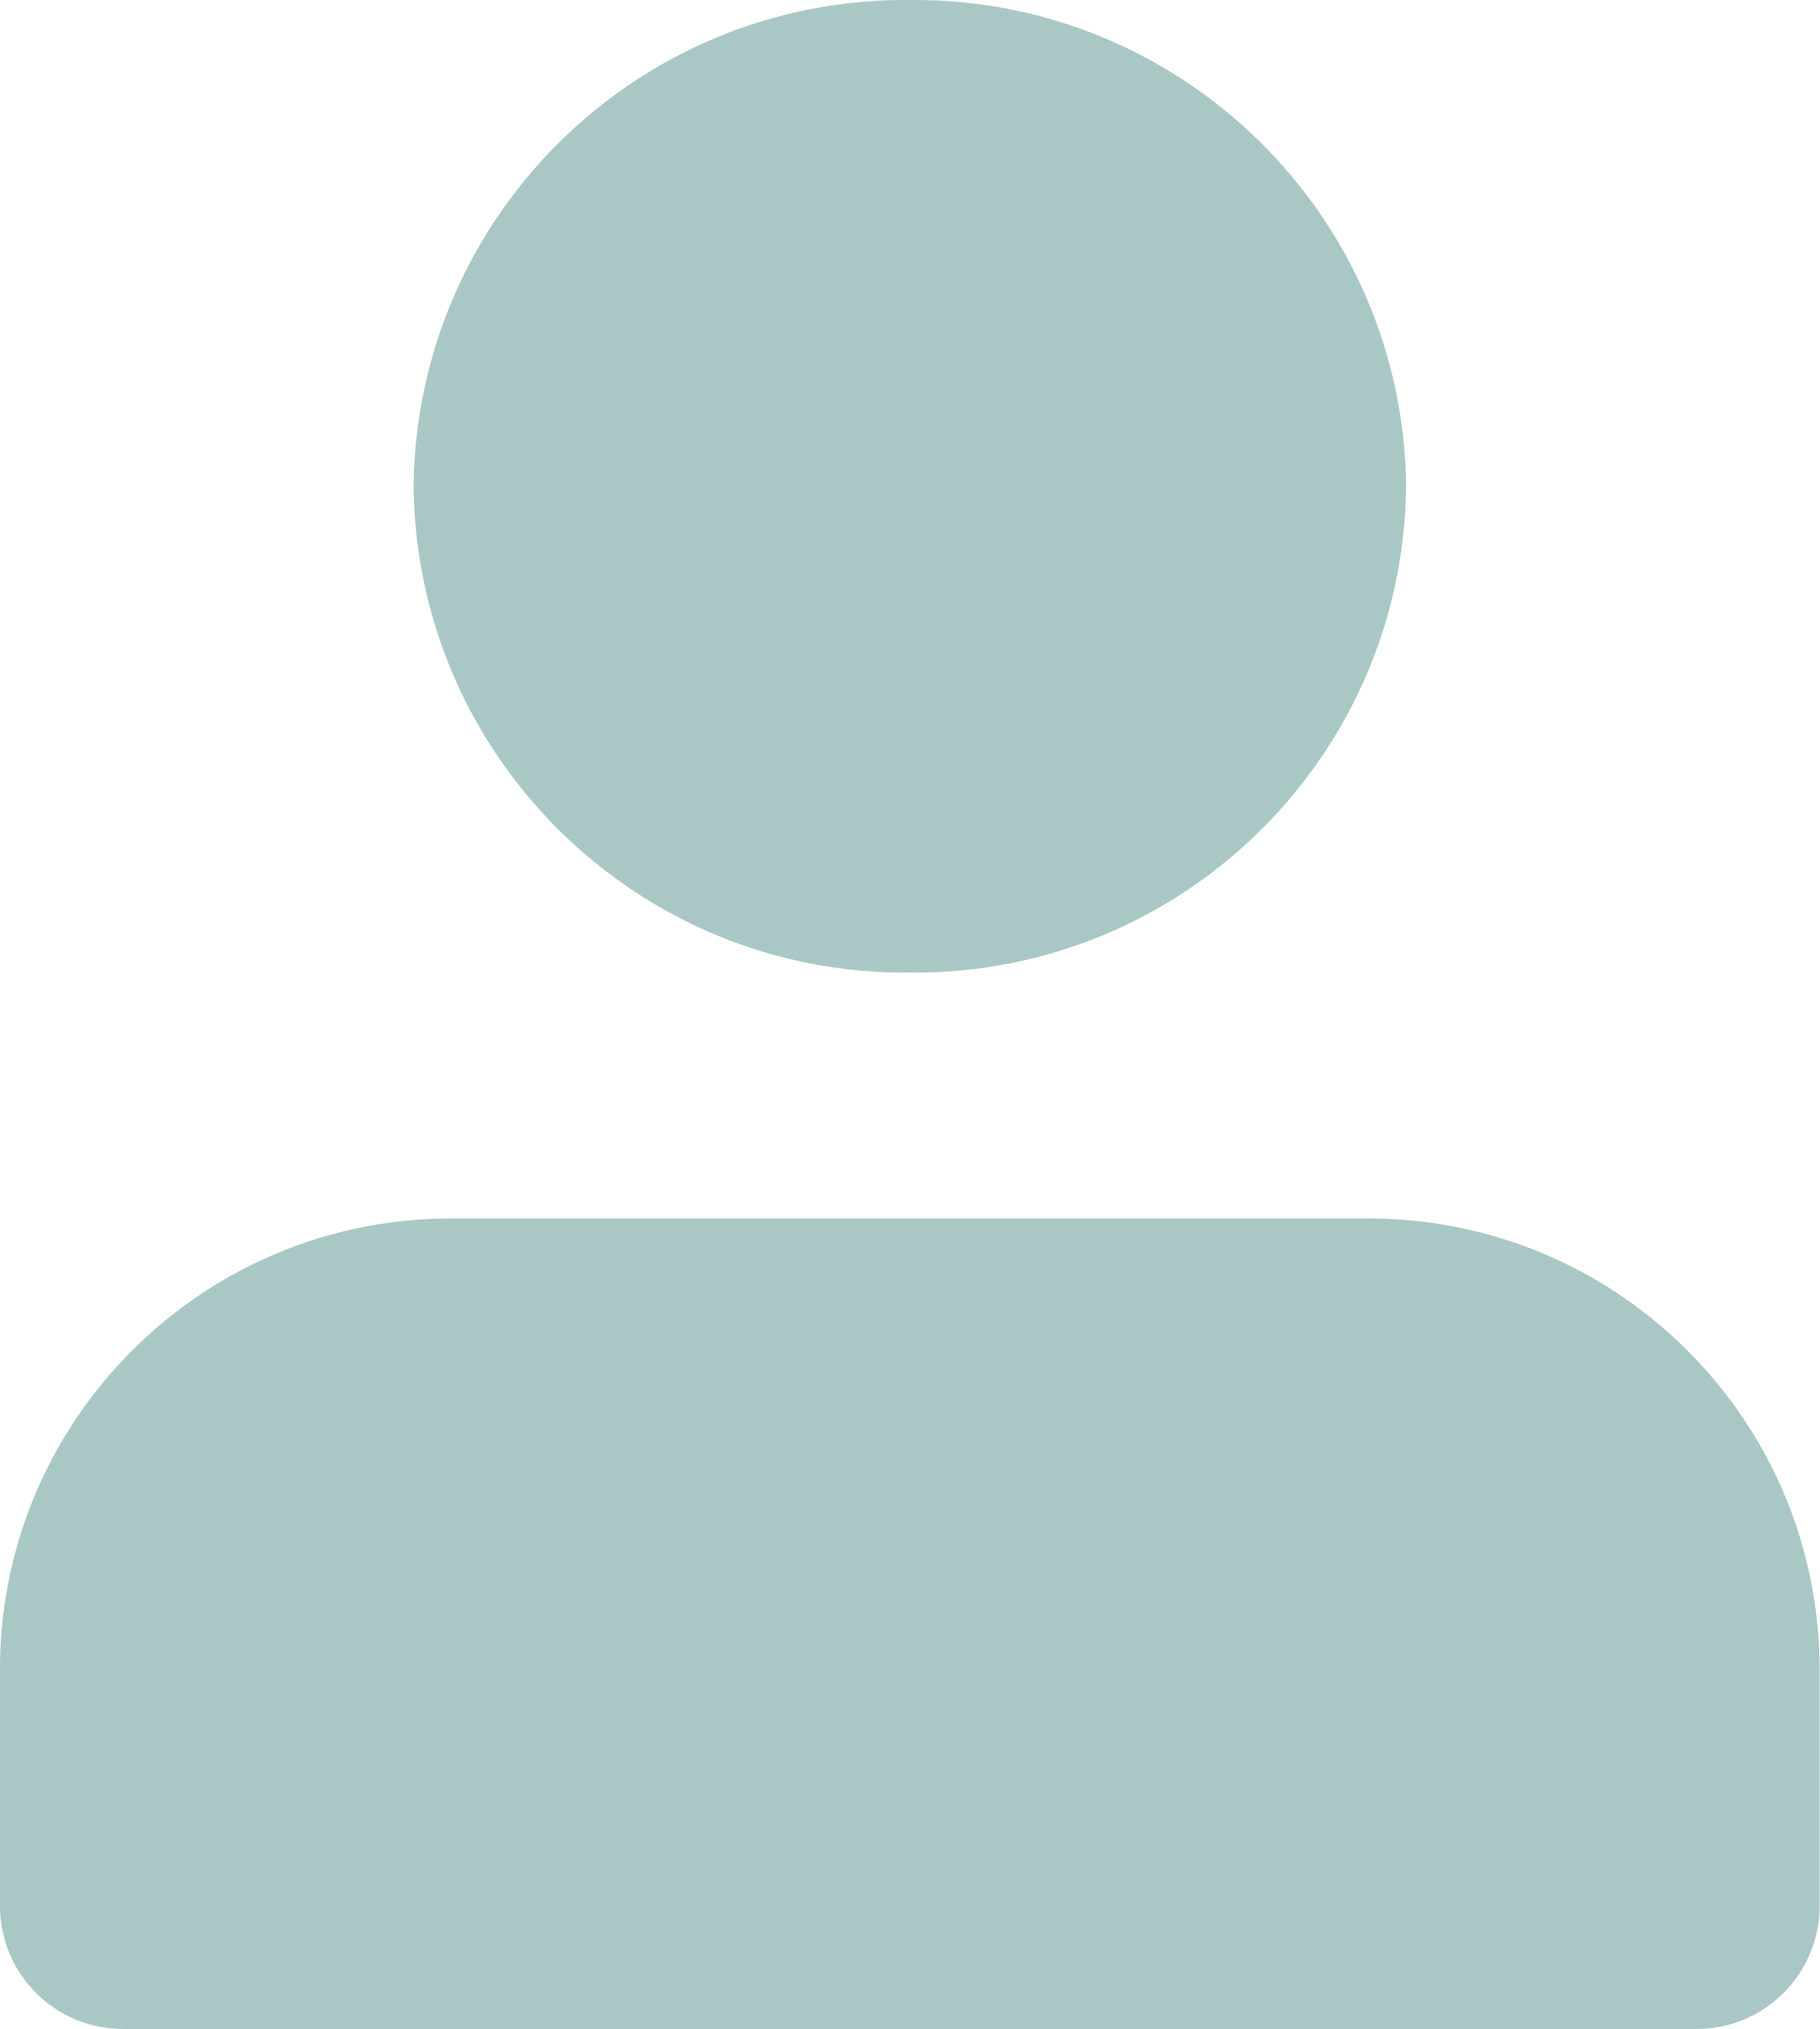
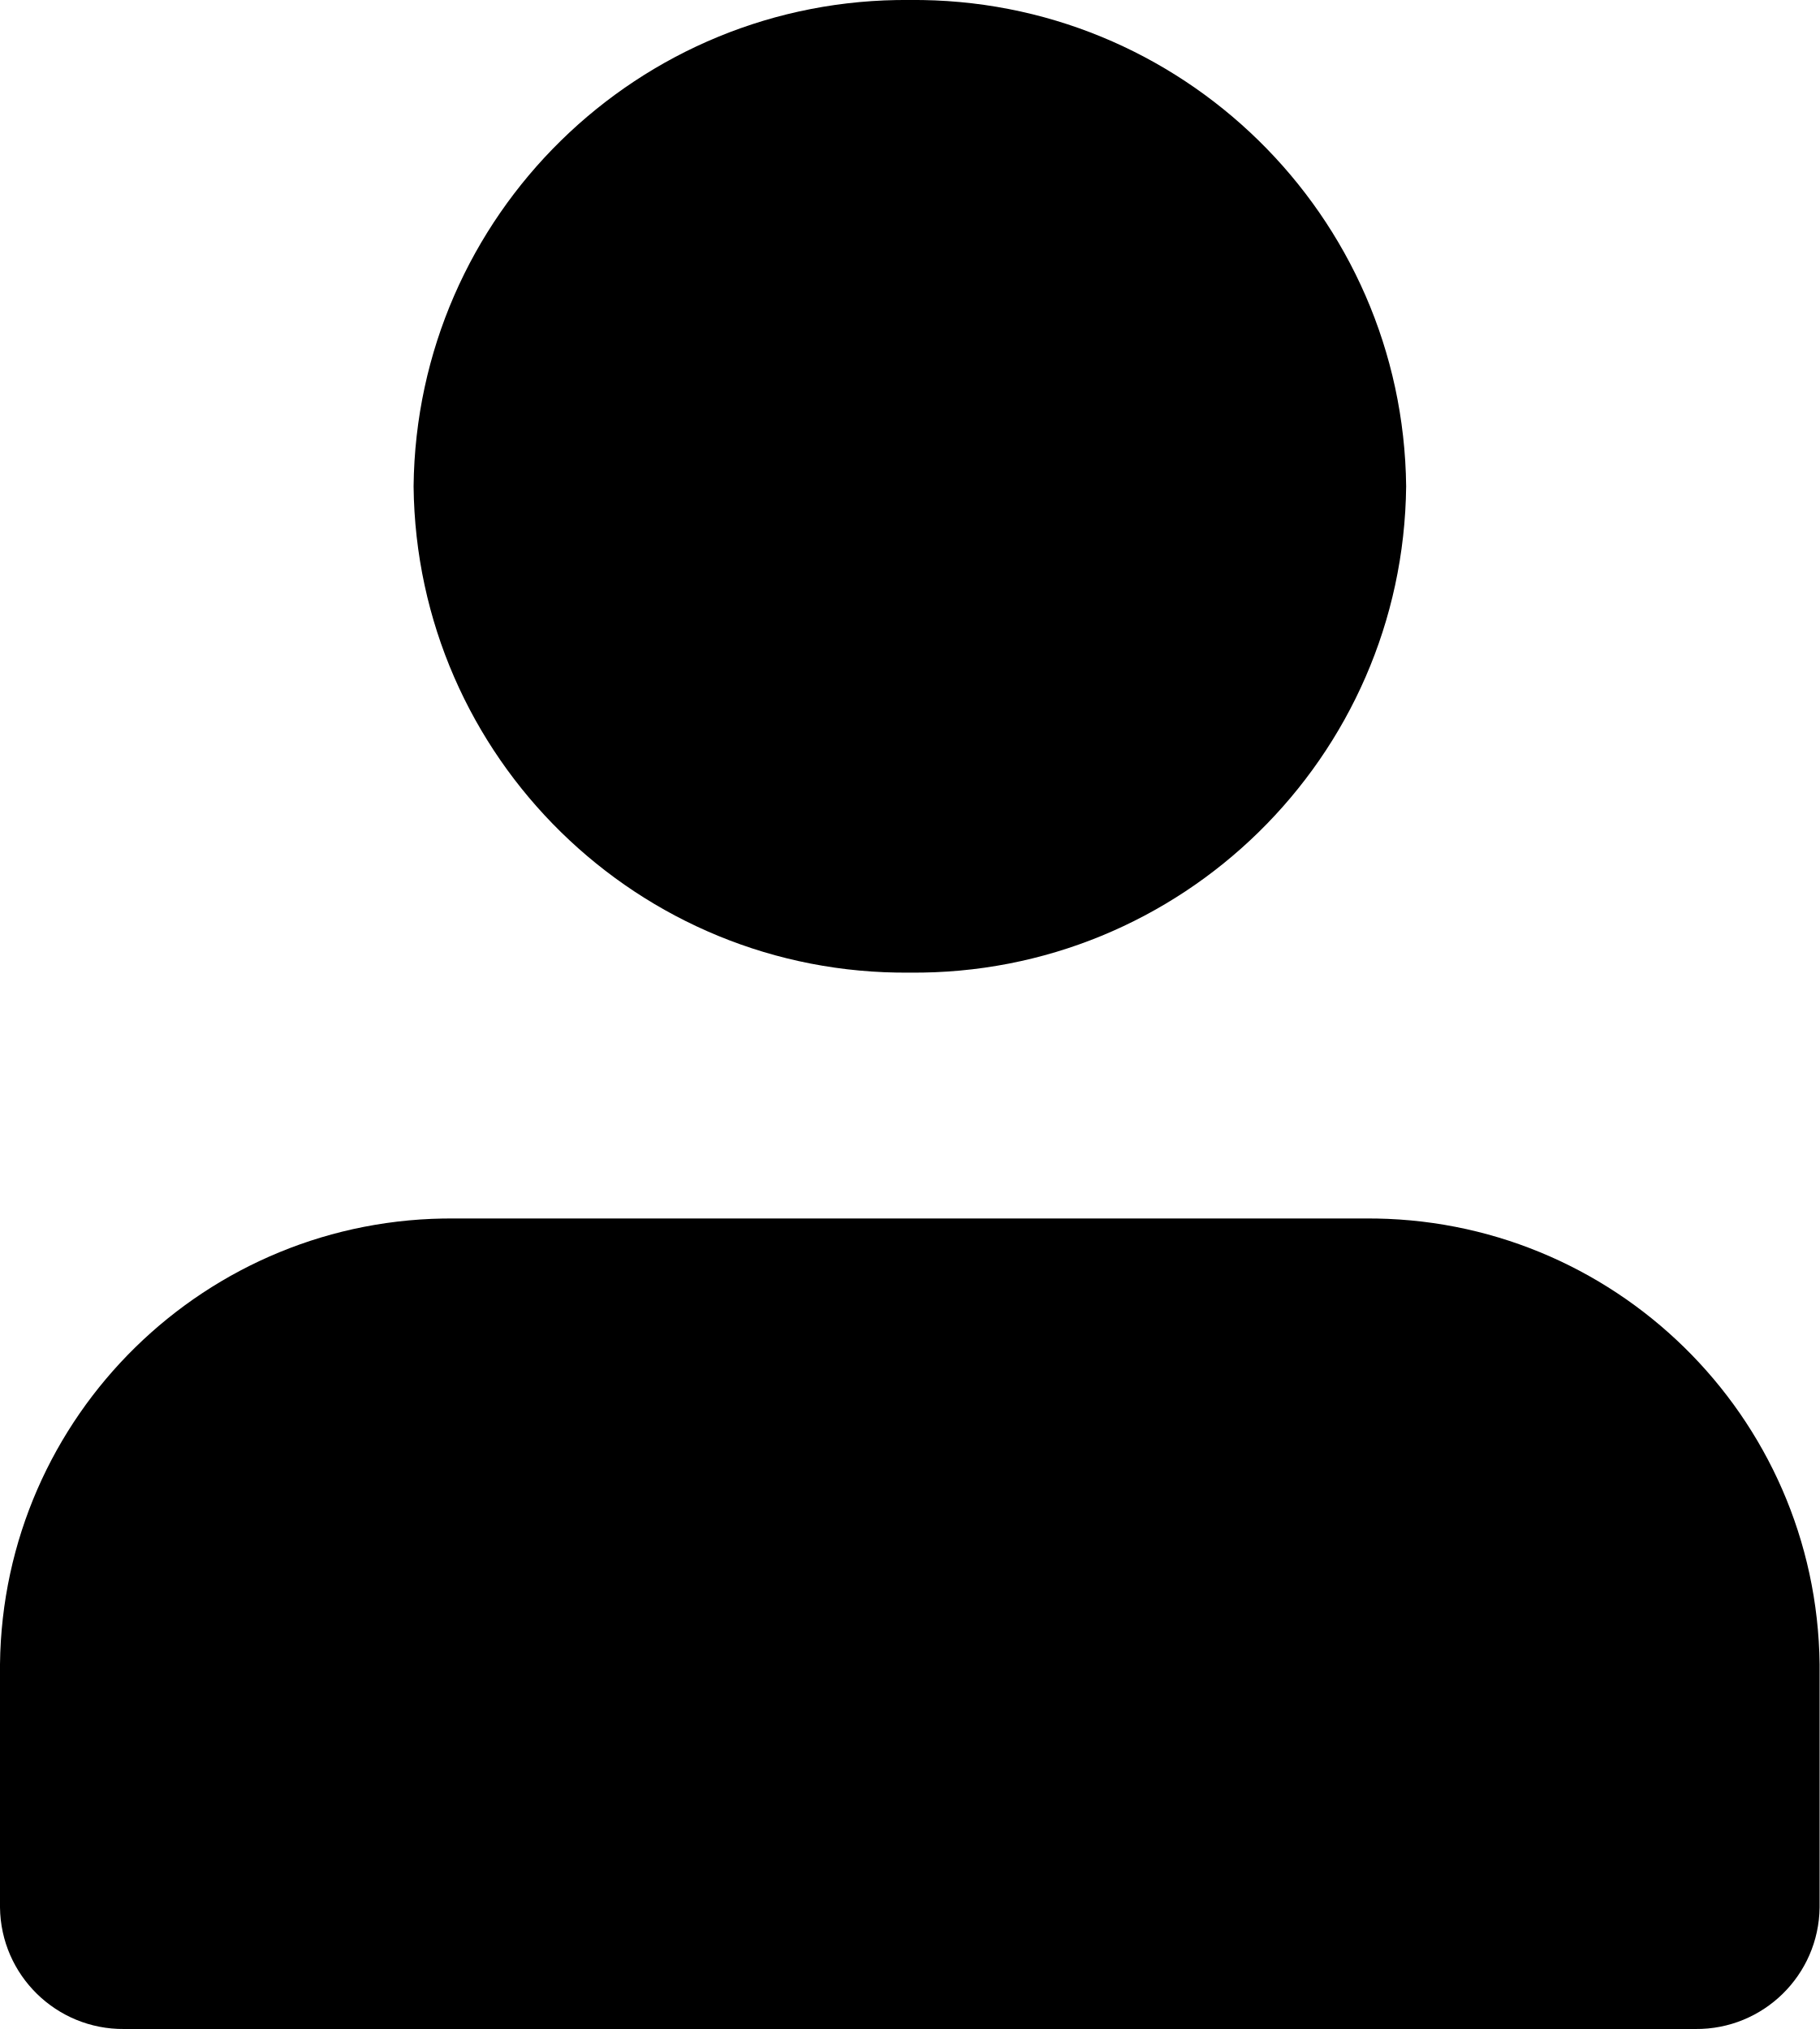
<svg xmlns="http://www.w3.org/2000/svg" width="13.466" height="15.02" viewBox="0 0 13.466 15.02">
-   <path id="Union_23" data-name="Union 23" d="M.919,15.02a.911.911,0,0,1-.919-.9v-1.8a3.338,3.338,0,0,1,3.367-3.3H10.1a3.339,3.339,0,0,1,3.367,3.3v1.8a.911.911,0,0,1-.919.9ZM3.061,3.6A3.639,3.639,0,0,1,6.733,0a3.64,3.64,0,0,1,3.674,3.6,3.639,3.639,0,0,1-3.674,3.6A3.638,3.638,0,0,1,3.061,3.6Z" fill="#a9c8c5" />
+   <path id="Union_23" data-name="Union 23" d="M.919,15.02a.911.911,0,0,1-.919-.9v-1.8a3.338,3.338,0,0,1,3.367-3.3H10.1a3.339,3.339,0,0,1,3.367,3.3v1.8a.911.911,0,0,1-.919.9ZM3.061,3.6A3.639,3.639,0,0,1,6.733,0a3.64,3.64,0,0,1,3.674,3.6,3.639,3.639,0,0,1-3.674,3.6A3.638,3.638,0,0,1,3.061,3.6Z" fill="current" />
</svg>
